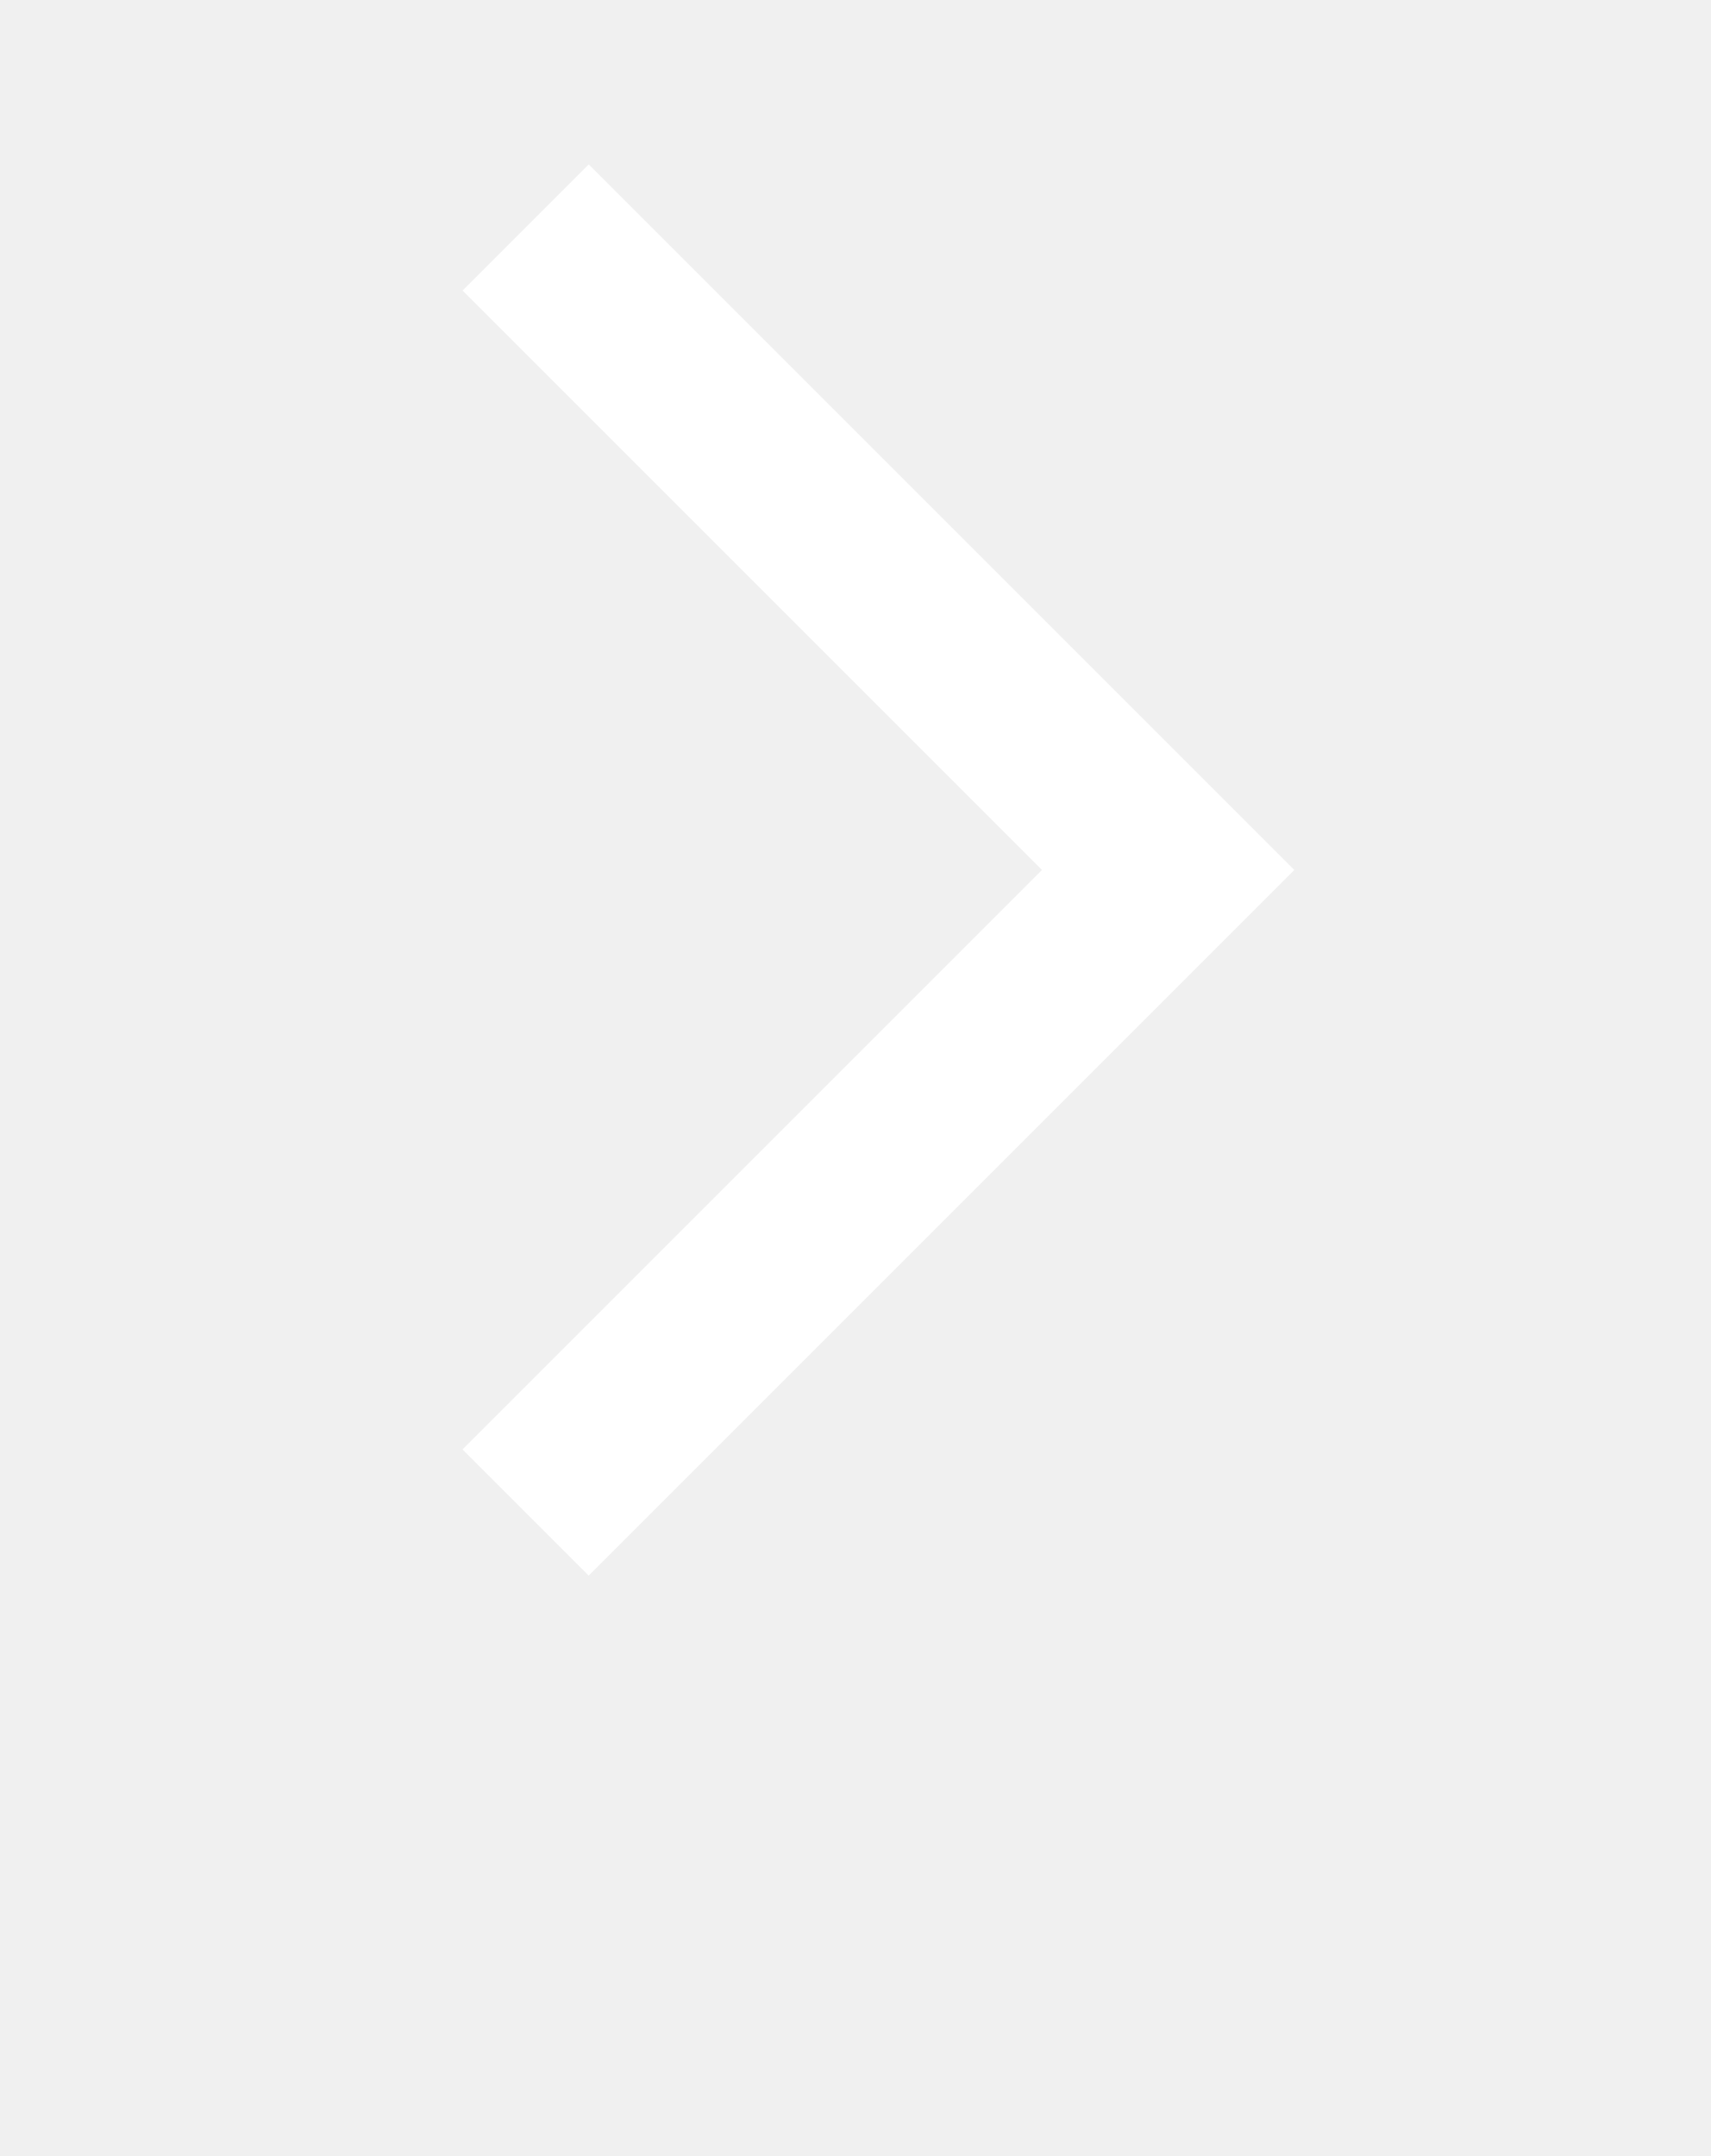
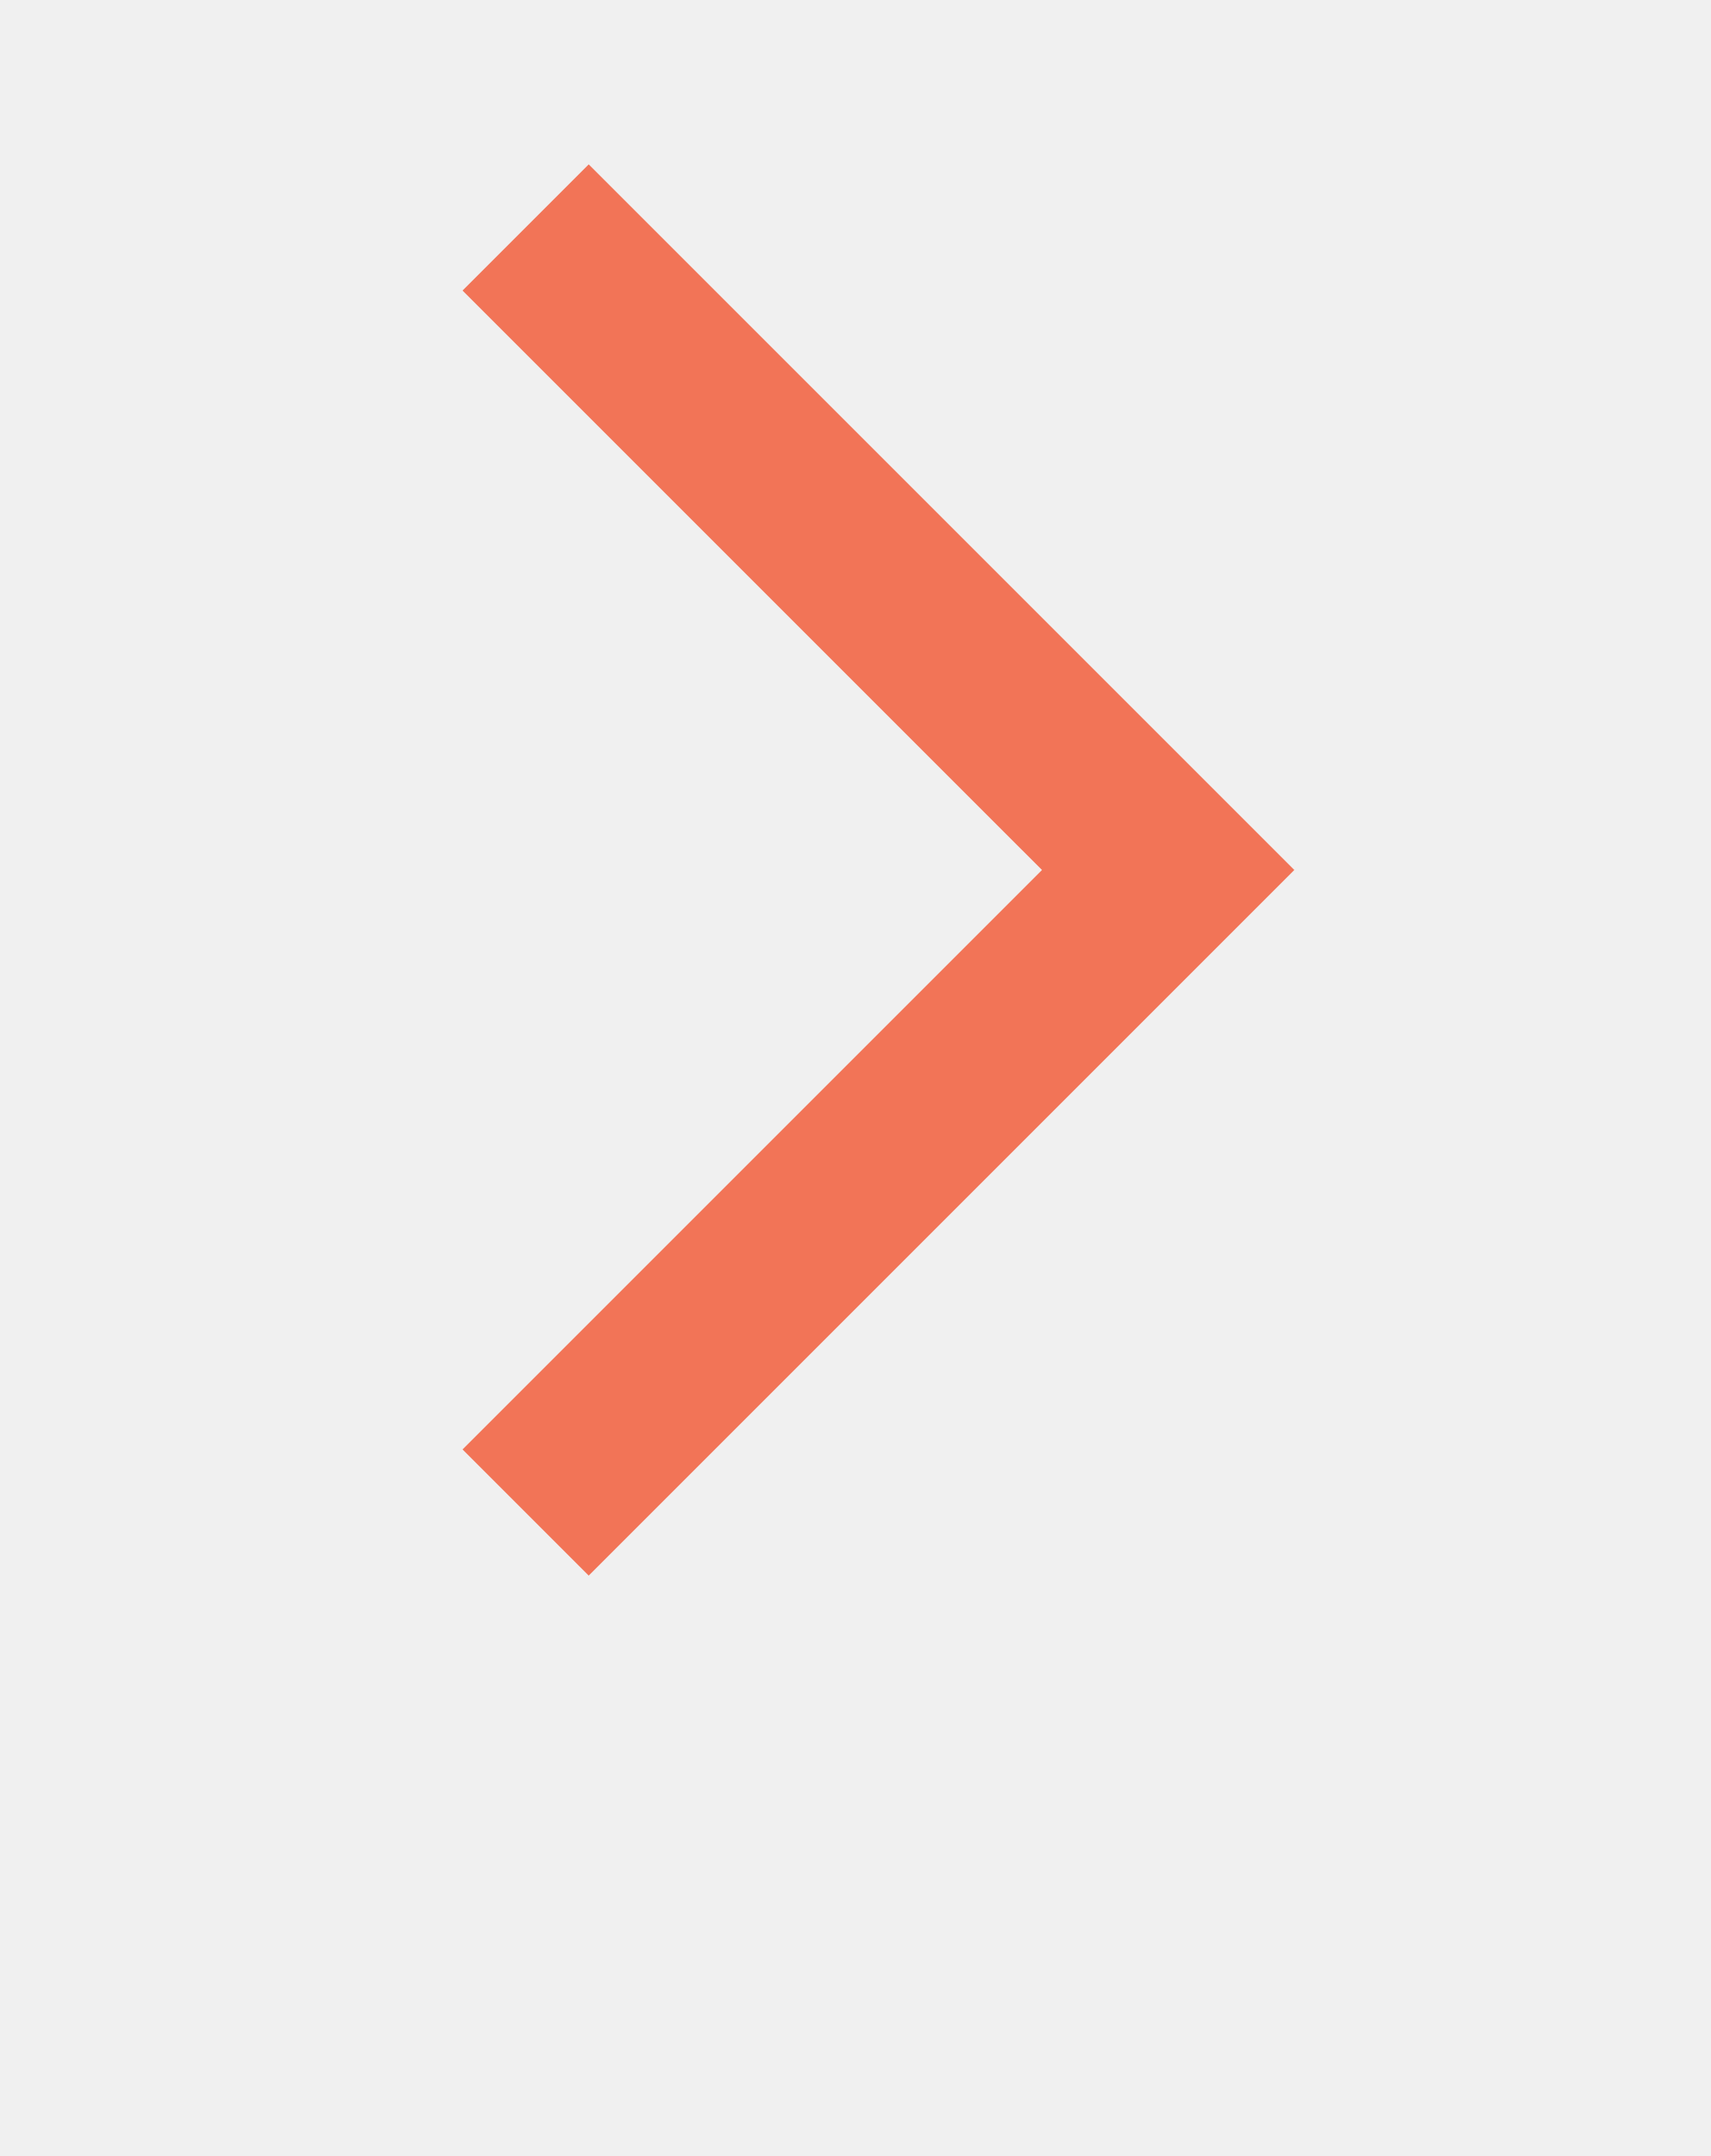
<svg xmlns="http://www.w3.org/2000/svg" width="96" height="121" viewBox="0 0 96 121" fill="none">
-   <path d="M25.96 81.346L33.04 88.426L72.64 48.826L33.04 9.226L25.96 16.306L58.48 48.826L25.96 81.346Z" fill="white" />
+   <path d="M25.96 81.346L33.04 88.426L72.64 48.826L33.04 9.226L25.96 16.306L58.48 48.826L25.96 81.346Z" fill="#f27457" />
</svg>
